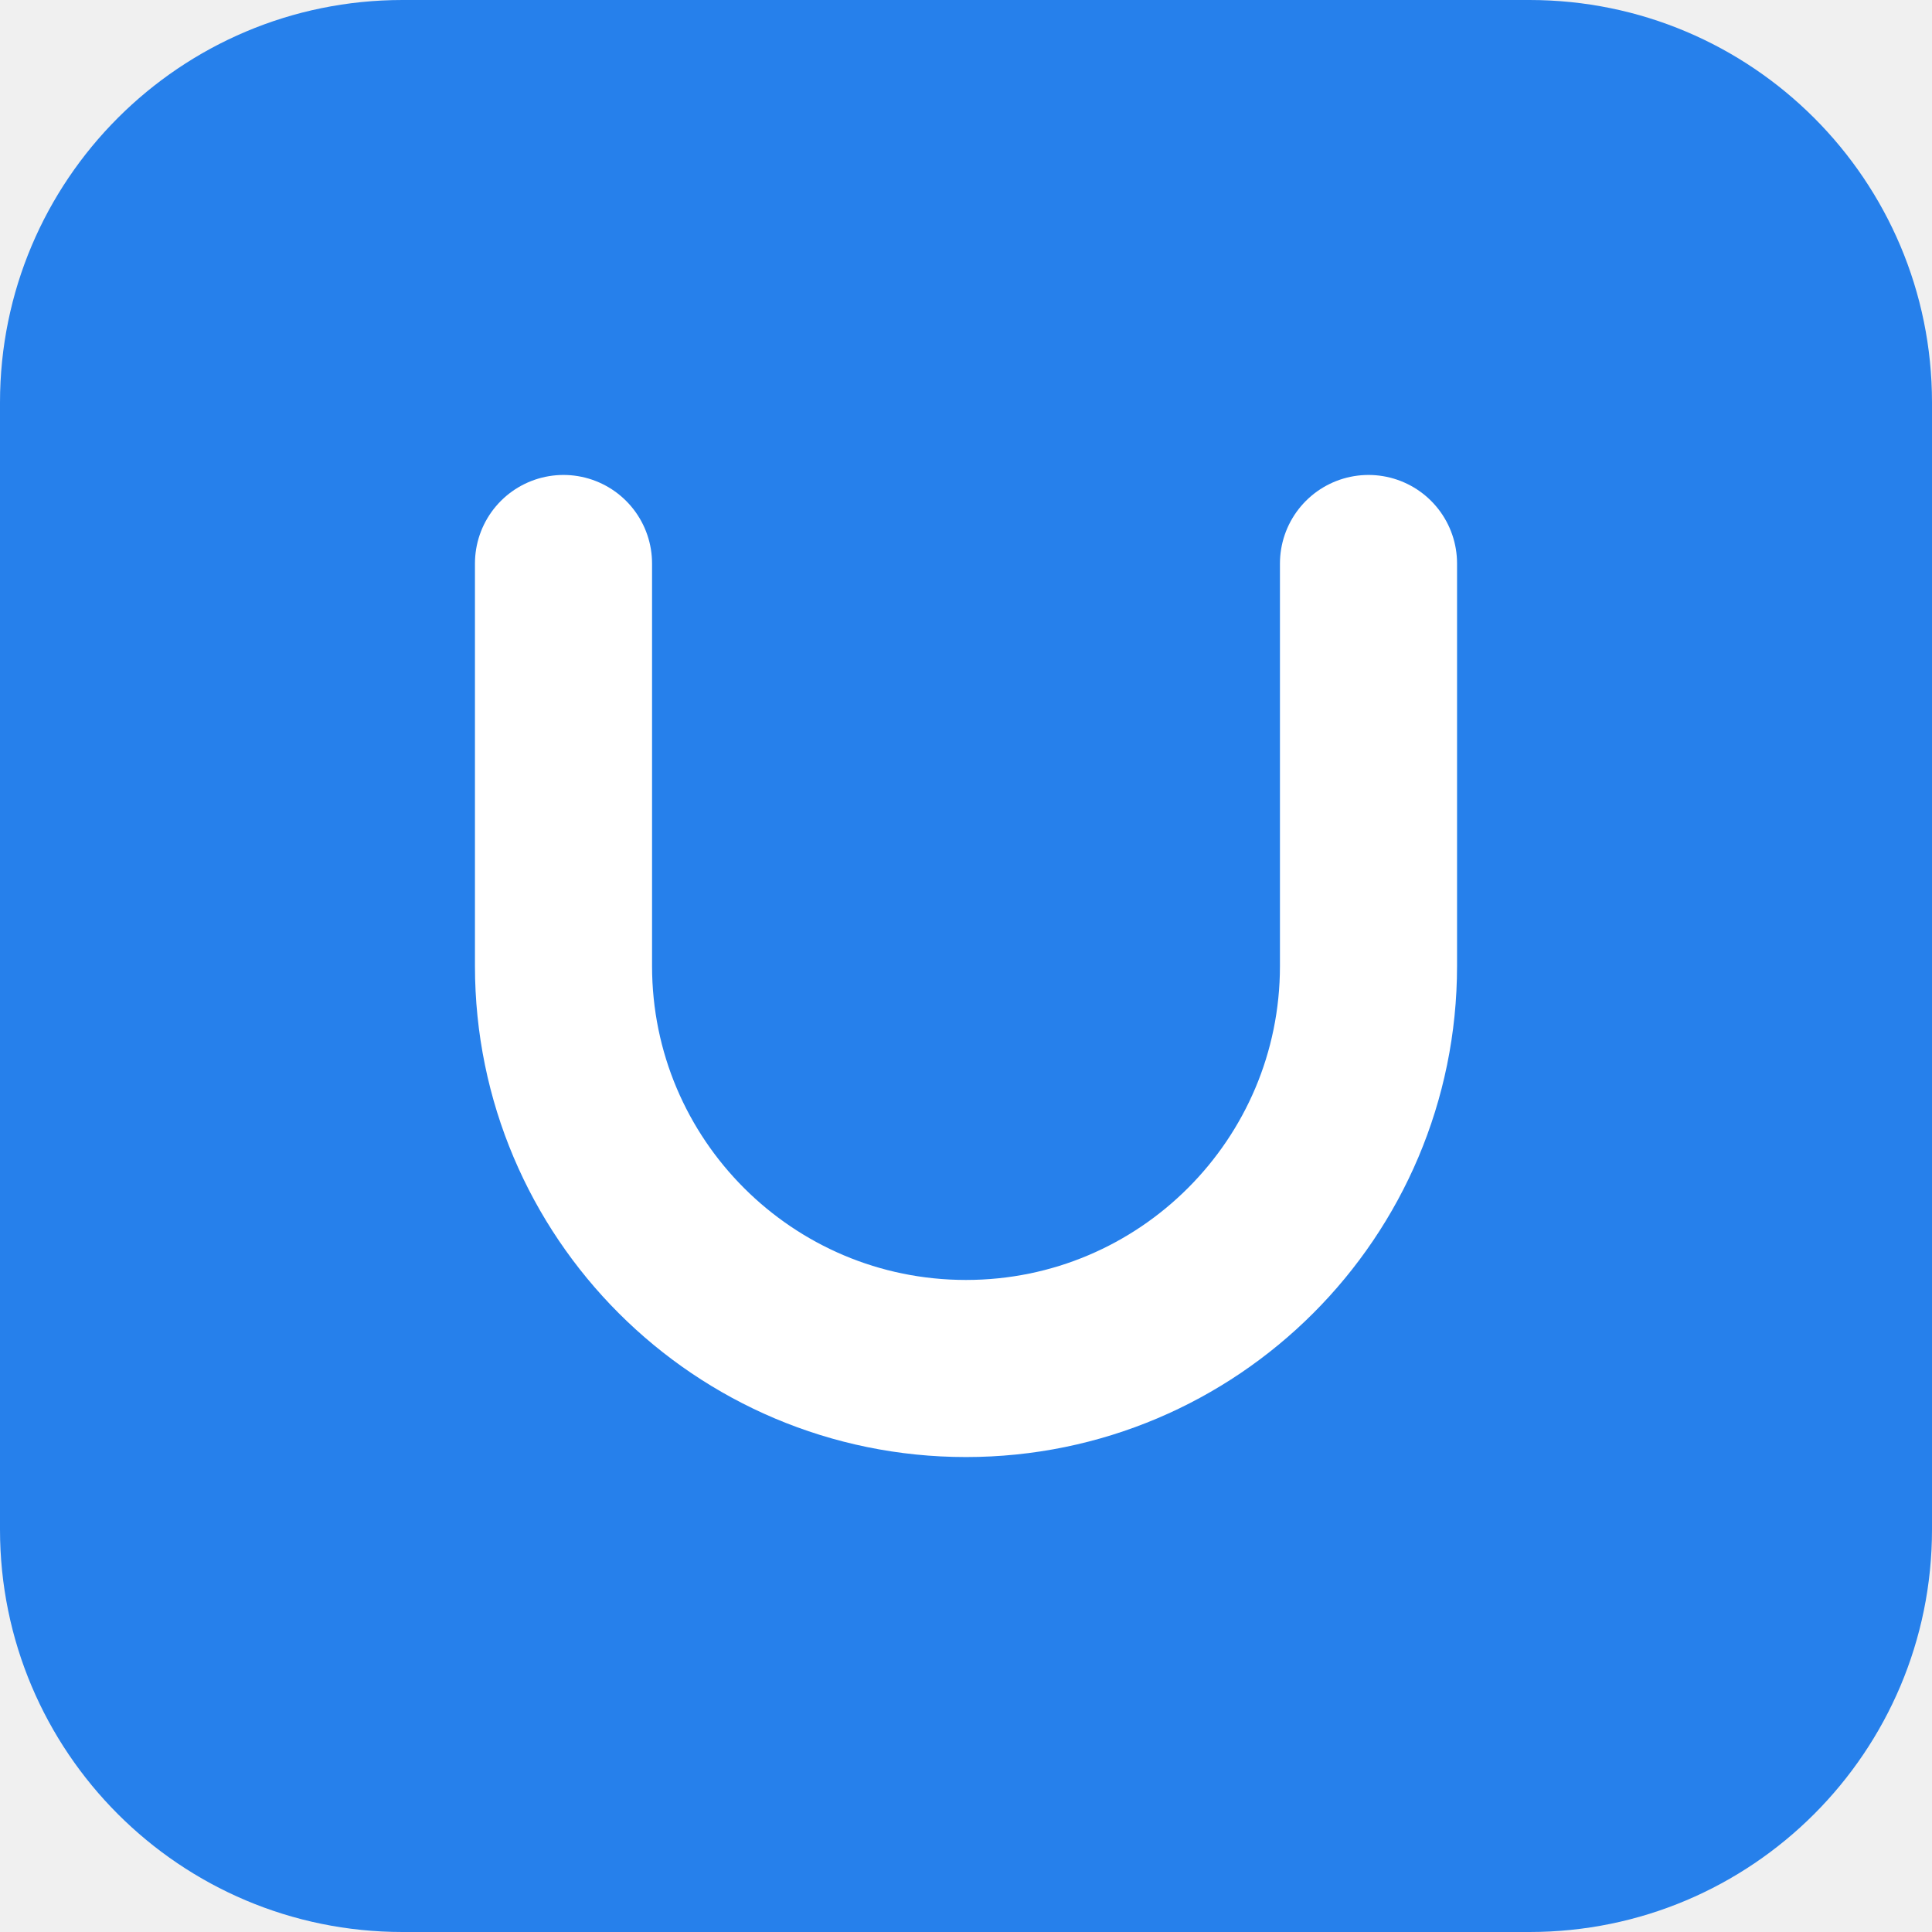
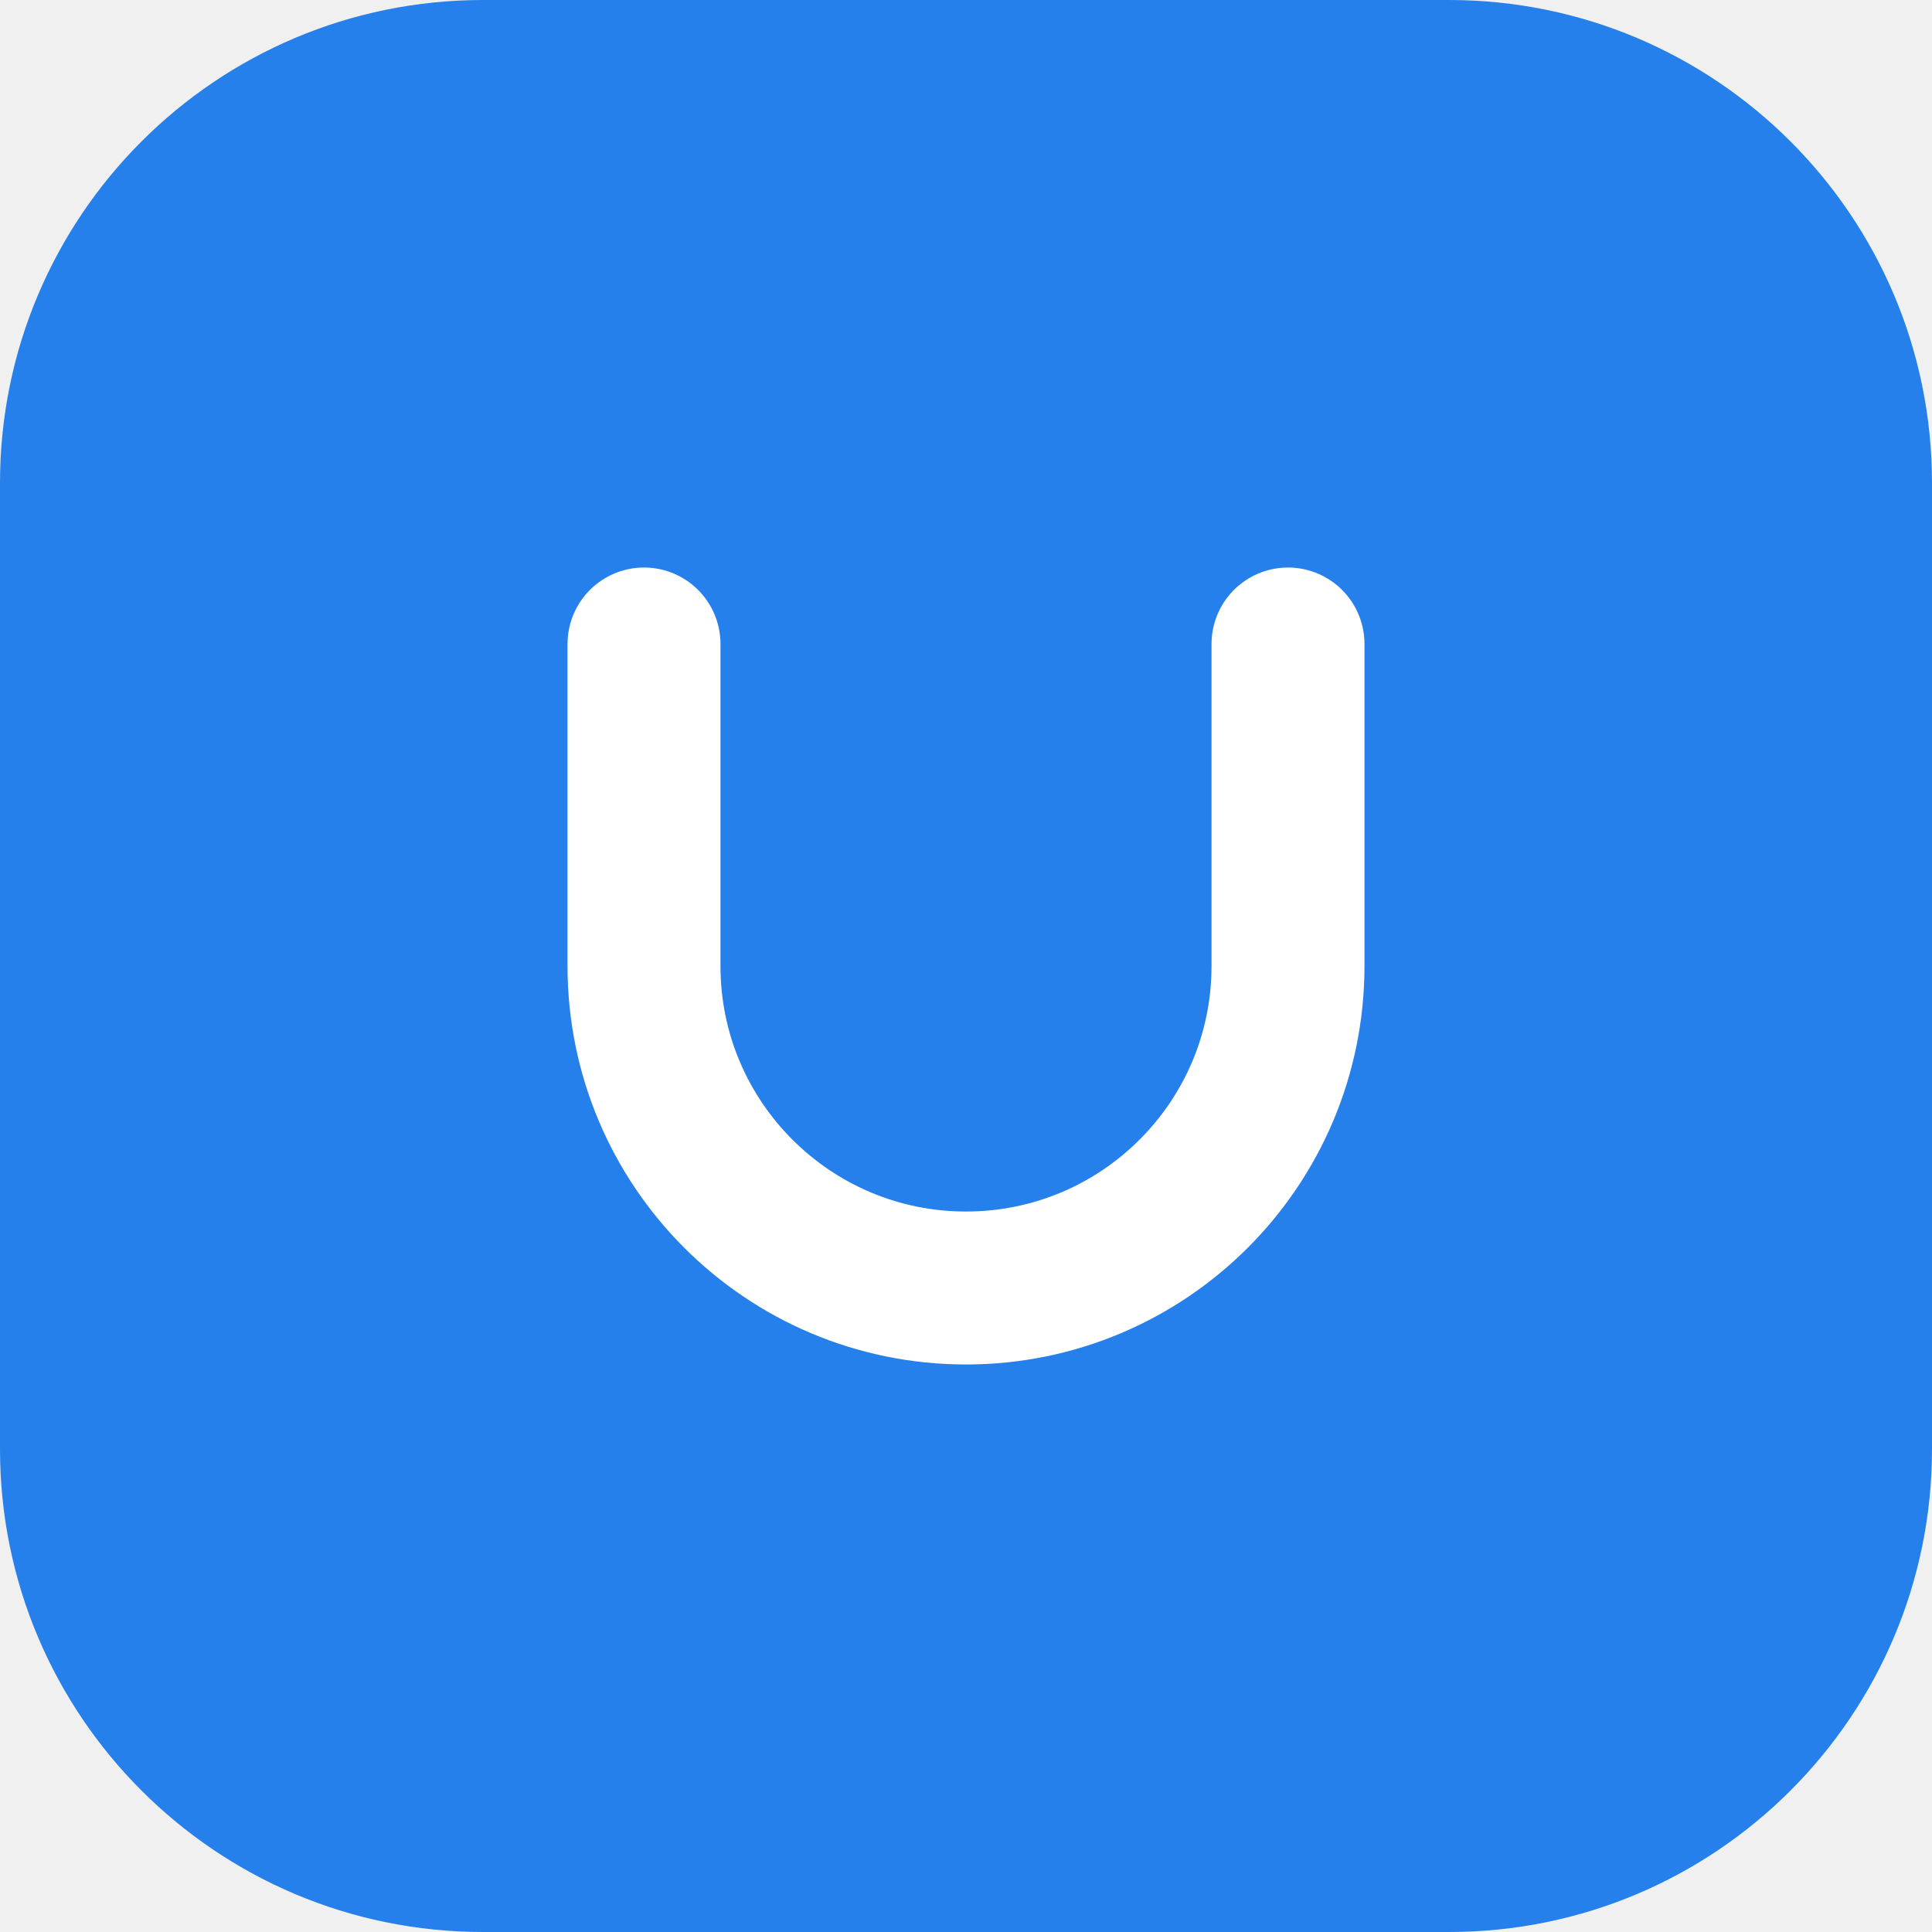
<svg xmlns="http://www.w3.org/2000/svg" viewBox="0 0 24 24" width="24" height="24" fill="none">
-   <rect width="24" height="24" rx="5" fill="#2680EB" />
-   <path d="M7 7v5a5 5 0 0 0 10 0V7" stroke="#fff" stroke-width="2.2" stroke-linecap="round" />
+   <rect width="24" height="24" rx="6" fill="#2680EB" />
+   <path d="M8 8v4a4 4 0 0 0 8 0V8" stroke="#fff" stroke-width="1.9" stroke-linecap="round" stroke-linejoin="round" />
</svg>
